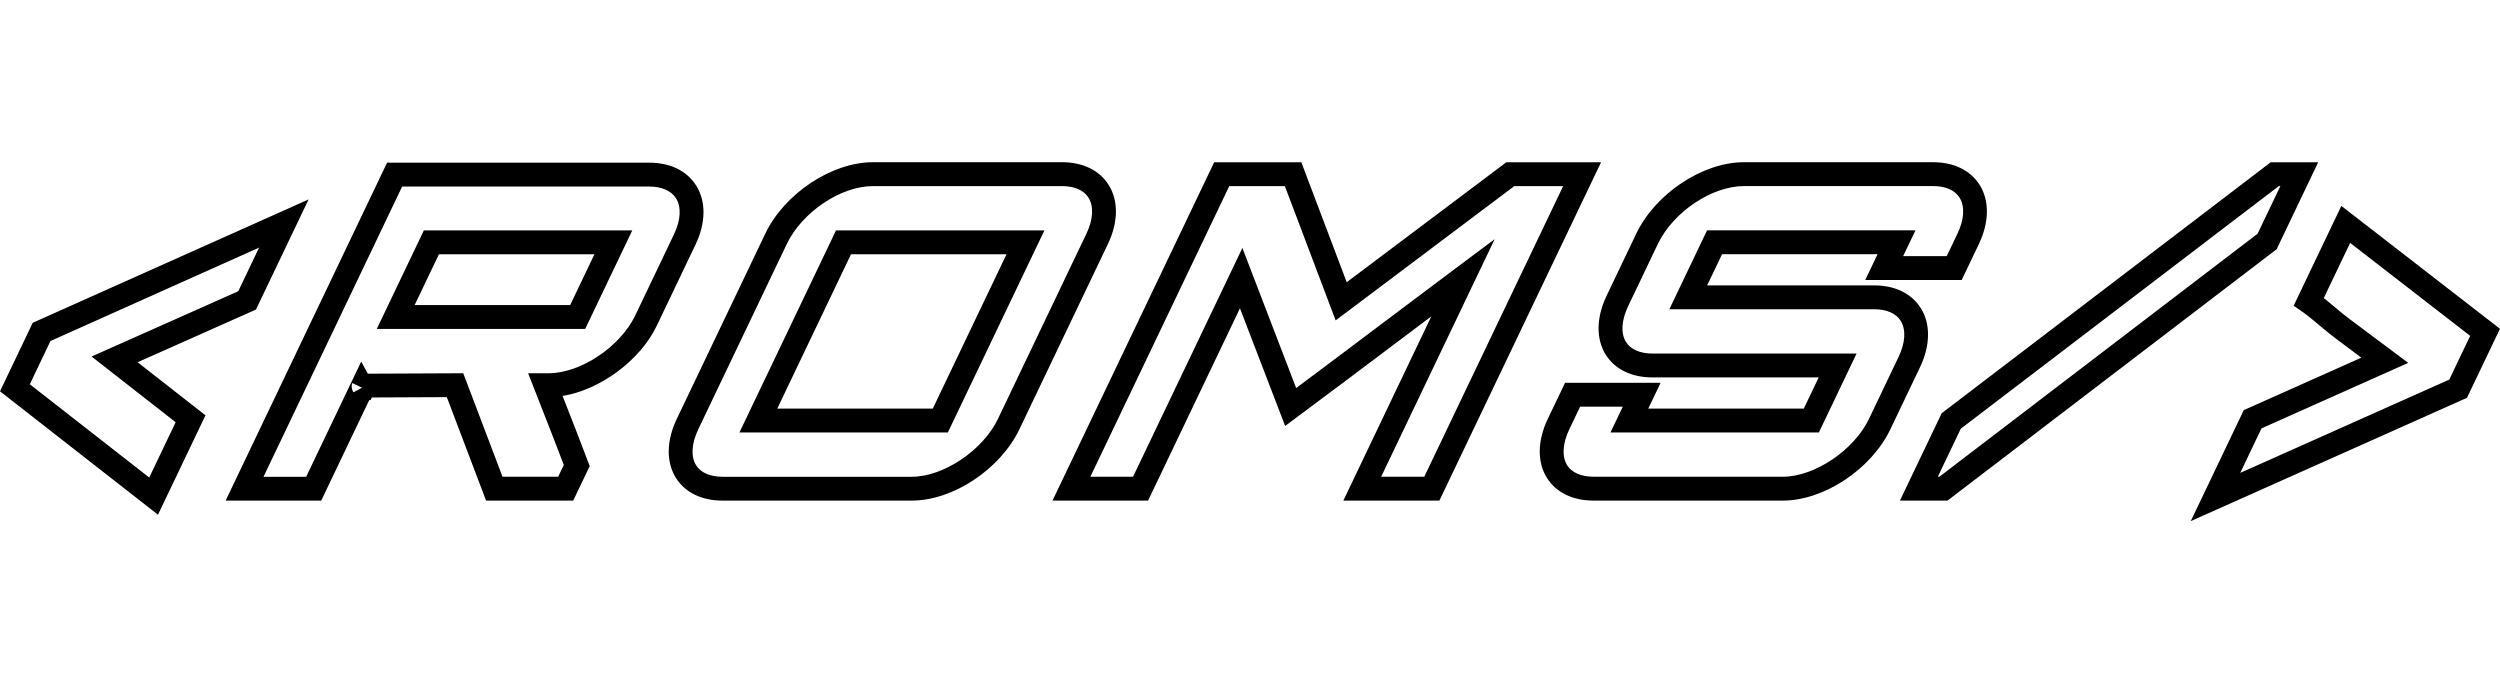
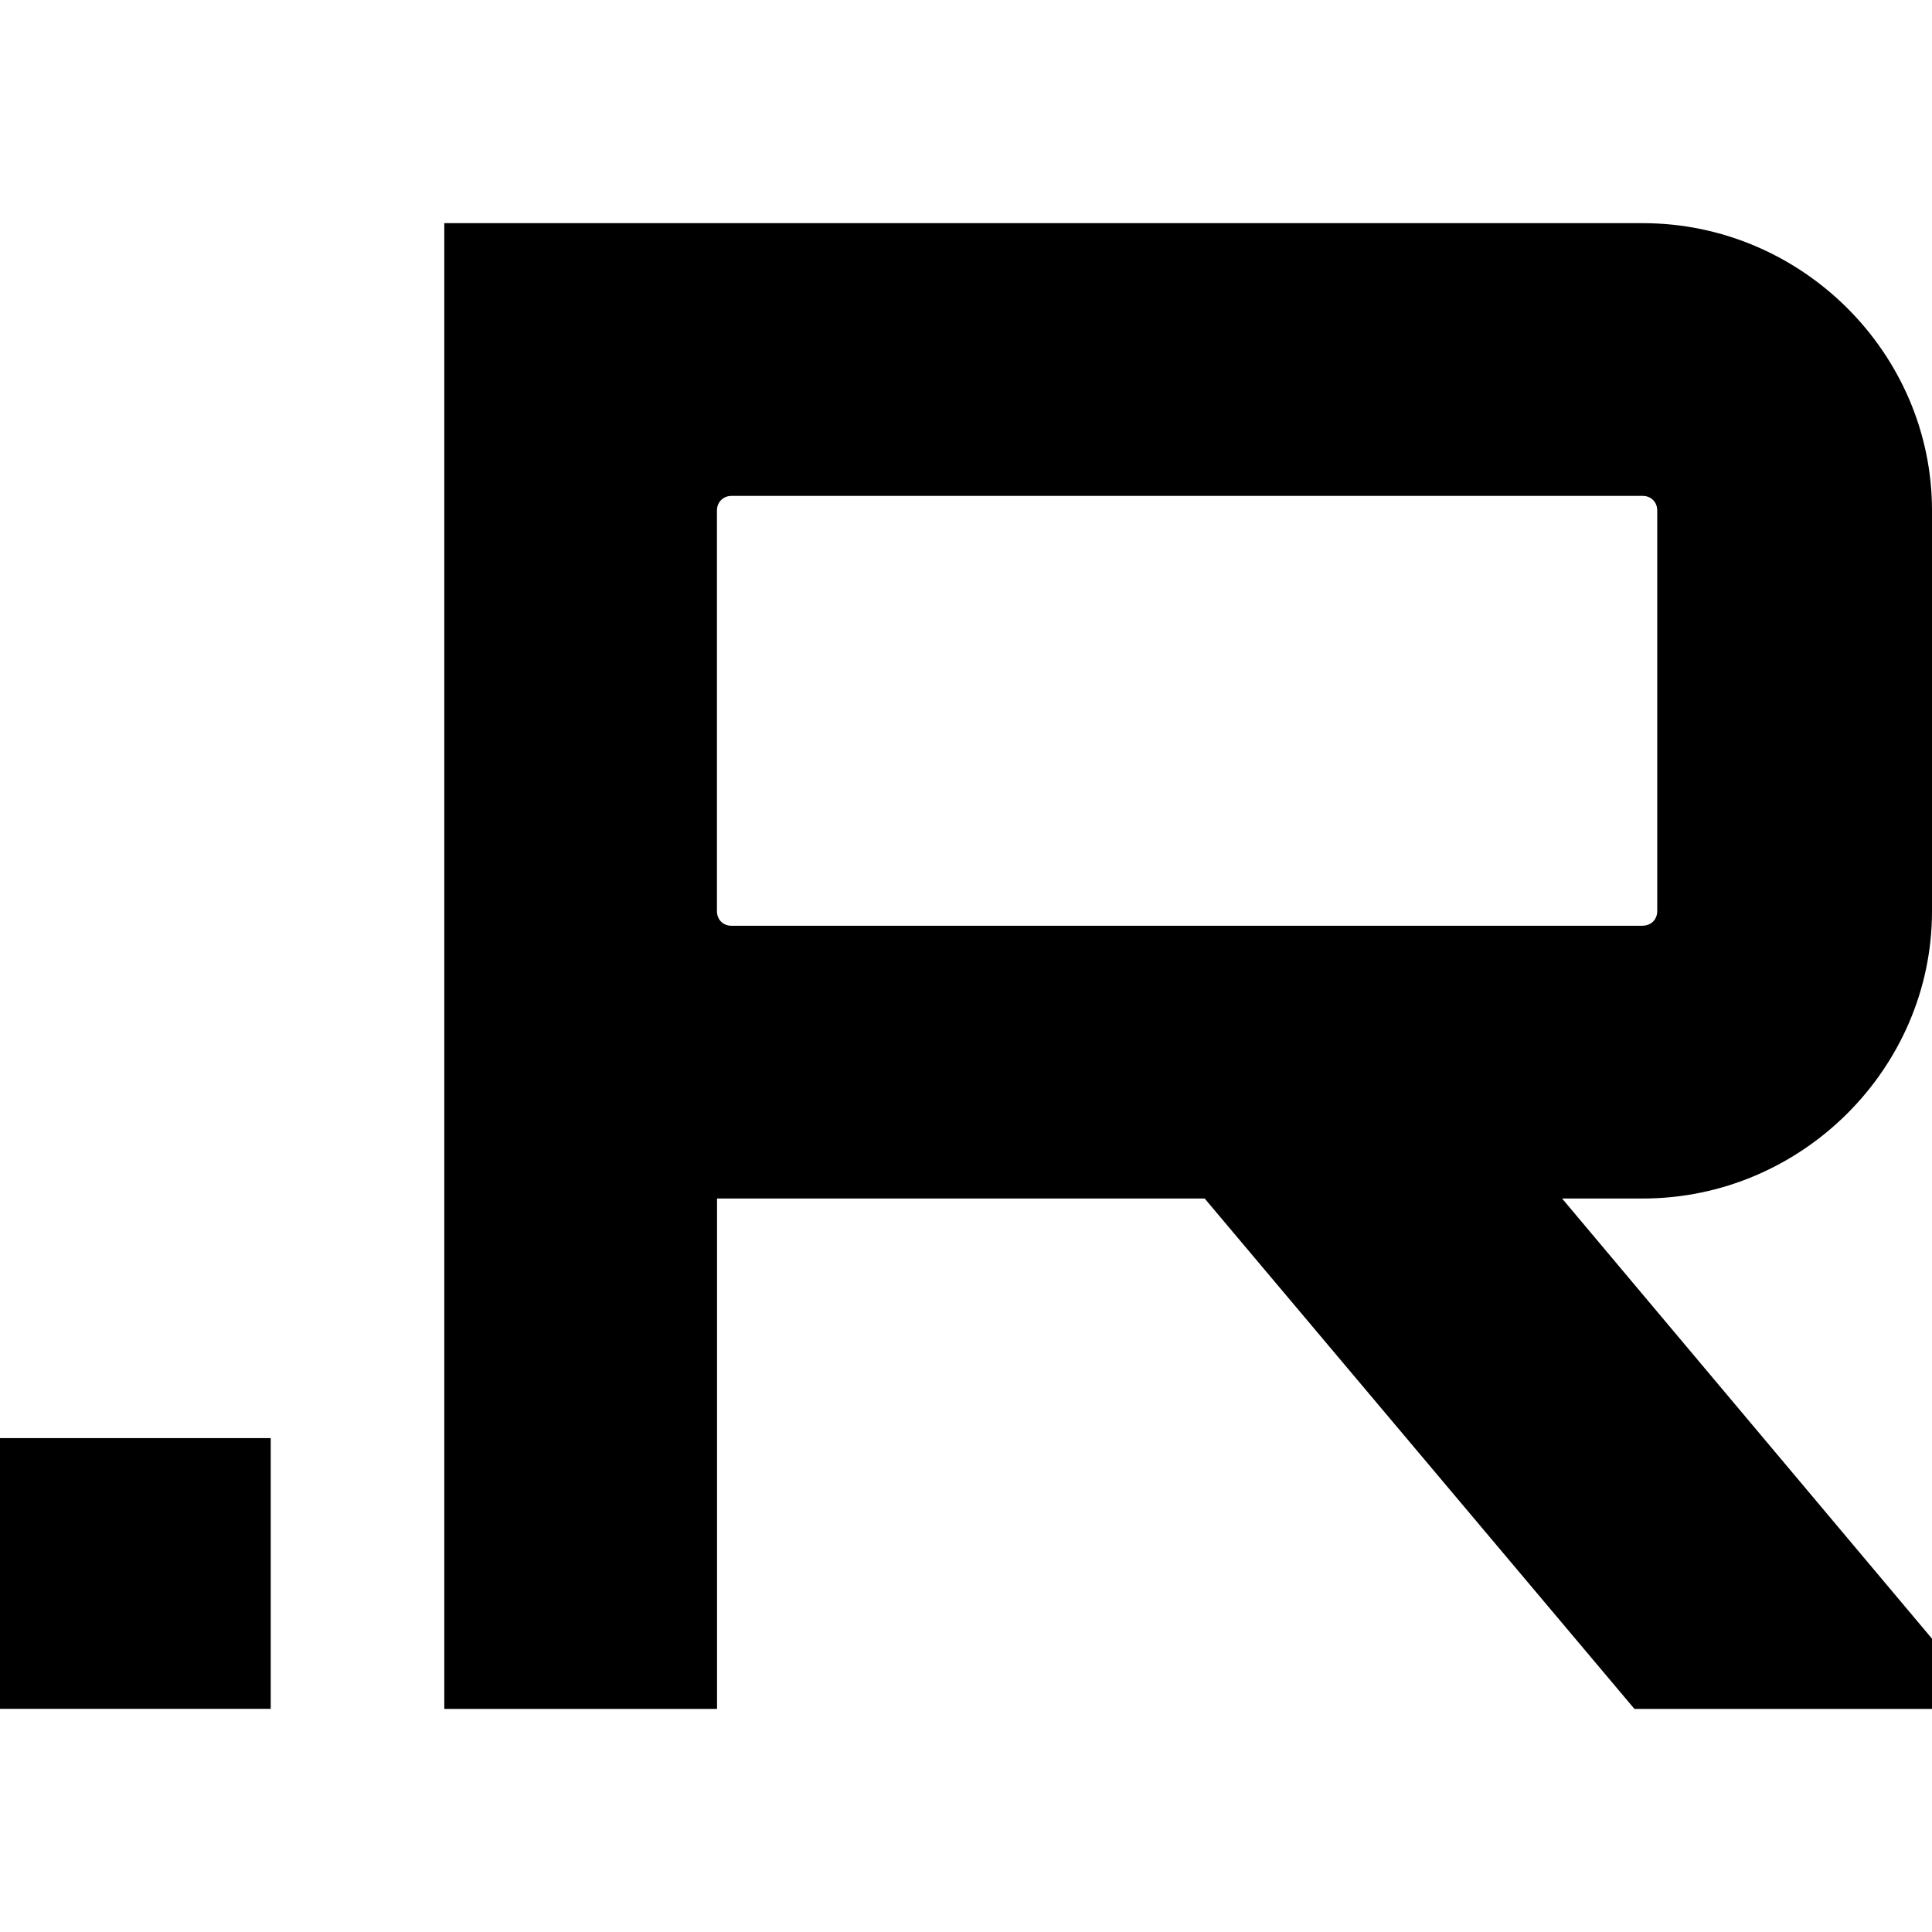
- <svg xmlns="http://www.w3.org/2000/svg" id="Calque_1" width="150" height="41" fill="#000" viewBox="0 0 628.55 90.22">
-   <path d="M39.71,88.61L0,57.59l8.23-17.23L77.59,9.34l-13.23,27.69-29.77,13.25,17.07,13.35-11.94,24.98ZM7.49,55.82l30.03,23.45,6.64-13.9-21.14-16.53,36.88-16.41,5.24-10.97L12.69,44.94l-5.2,10.89Z" />
-   <path d="M144.11,85.07h-21.9l-9.87-26.02-18.85.09-.32.67h-.34l-12.07,25.26h-24.03L97.32.11h65.92c5.27,0,9.45,2.04,11.79,5.75,2.51,3.97,2.45,9.37-.14,14.8l-9.76,20.43c-4.2,8.8-14.29,16.14-23.69,17.67.21.54.43,1.09.64,1.63,1.93,4.91,3.92,9.99,5.73,14.82l.45,1.19-4.15,8.68ZM126.35,79.07h13.98l1.42-2.96c-1.67-4.42-3.48-9.05-5.24-13.53-.72-1.84-1.44-3.66-2.13-5.44l-1.6-4.09h5.17c8.03,0,18-6.66,21.77-14.55l2.71,1.29-2.71-1.29,9.76-20.43c1.69-3.53,1.86-6.82.48-9.01-1.2-1.9-3.58-2.95-6.71-2.95h-62.14l-34.86,72.97h10.73l13.84-28.97,1.65,3.05,24-.11,9.88,26.04ZM88.56,55.52c-.19.42-.27,1.42.31,2.32h0s2.11-1.14,2.11-1.14l.26.12v-.03l-2.68-1.28ZM147.13,41.91h-52.4l11.84-24.78h52.4l-11.84,24.78ZM104.25,35.91h39.1l6.11-12.78h-39.1l-6.11,12.78Z" />
-   <path d="M229.24,85.07h-47.55c-5.26,0-9.43-2.02-11.74-5.69-2.49-3.95-2.42-9.37.21-14.86l22.25-46.57c4.81-10.07,16.7-17.96,27.07-17.96h47.55c5.23,0,9.39,2.03,11.71,5.71,2.5,3.96,2.43,9.37-.18,14.84l-22.25,46.57c-4.81,10.07-16.7,17.96-27.07,17.96ZM219.48,6c-8.11,0-17.82,6.53-21.66,14.55l-22.25,46.57c-1.72,3.59-1.92,6.9-.55,9.07,1.17,1.86,3.54,2.89,6.67,2.89h47.55c7.97,0,17.89-6.66,21.66-14.55l22.25-46.57c1.7-3.57,1.89-6.87.52-9.05-1.18-1.88-3.54-2.91-6.64-2.91h-47.55ZM238.31,67.94h-52.4l24.28-50.81h52.4l-24.28,50.81ZM195.42,61.94h39.1l18.54-38.81h-39.1l-18.54,38.81Z" />
-   <path d="M361.88,85.07h-24.14l22.13-46.33c-3.06,2.3-6.15,4.63-9.25,6.96-8.12,6.11-16.51,12.43-24.34,18.24l-3.17,2.36-11.36-29.58-23.1,48.35h-24.03L305.27,0h21.91l11.41,30.16L378.72,0h23.82l-40.65,85.07ZM347.25,79.07h10.84L393.01,6h-12.29l-44.91,33.76-12.77-33.76h-13.98l-34.92,73.07h10.73l27.49-57.52,13.52,35.22c6.88-5.13,14.11-10.57,21.13-15.86,6.43-4.84,12.84-9.67,19.03-14.29l9.75-7.28-28.54,59.73Z" />
-   <path d="M448.24,85.07h-47.55c-5.26,0-9.43-2.02-11.75-5.69-2.49-3.95-2.42-9.37.21-14.86l4.33-9.06h24.03l-3.1,6.48h39.1l3.75-7.84h-41.78c-5.26,0-9.43-2.02-11.75-5.69-2.49-3.95-2.42-9.37.21-14.86l7.45-15.6c4.81-10.07,16.7-17.96,27.07-17.96h47.55c5.23,0,9.39,2.03,11.71,5.71,2.5,3.96,2.43,9.37-.18,14.84l-4.33,9.06h-24.25l3.1-6.48h-39.1l-3.75,7.84h42c5.23,0,9.39,2.03,11.71,5.71,2.5,3.96,2.43,9.37-.18,14.84l-7.45,15.6c-4.81,10.07-16.7,17.96-27.07,17.96ZM397.27,61.46l-2.7,5.65c-1.72,3.59-1.92,6.9-.55,9.07,1.17,1.86,3.54,2.89,6.67,2.89h47.55c7.97,0,17.89-6.66,21.66-14.55l7.45-15.6c1.71-3.57,1.89-6.87.52-9.05-1.18-1.88-3.54-2.91-6.64-2.91h-51.52l9.48-19.84h52.4l-3.1,6.48h10.96l2.7-5.65c1.71-3.57,1.89-6.87.52-9.05-1.18-1.88-3.54-2.91-6.64-2.91h-47.55c-8.11,0-17.82,6.53-21.66,14.55l-7.45,15.6c-1.72,3.59-1.92,6.9-.55,9.07,1.17,1.86,3.54,2.89,6.67,2.89h51.29l-9.48,19.84h-52.4l3.1-6.48h-10.73Z" />
-   <path d="M489.62,85.07h-11.94l10.5-21.97L570.9,0h11.94l-10.44,21.86-82.78,63.22ZM487.2,79.07h.39l80.02-61.11,5.72-11.97h-.39l-79.96,61-5.77,12.08Z" />
-   <path d="M550.8,90.22l13.33-27.9,29.55-13.19-6.48-4.85c-1.34-1-2.72-2.15-4.05-3.27-1.56-1.31-3.03-2.54-4.38-3.48l-2.1-1.45,11.99-25.1,39.88,30.89-8.29,17.35-69.46,31.01ZM568.59,66.9l-5.35,11.2,52.56-23.46,5.25-10.99-30.18-23.37-6.62,13.86c.92.73,1.85,1.51,2.76,2.28,1.26,1.06,2.57,2.15,3.78,3.05l14.68,10.97-36.87,16.46Z" />
+ <svg xmlns="http://www.w3.org/2000/svg" id="Calque_1" height="30" width="30" fill="#000" viewBox="0 0 210.38 161.78">
+   <path d="M29.48,161.78H0v-29.48h29.48v29.48Z" />
+   <path d="M210.38,74.93c0,17.1-14.18,31.28-31.5,31.28h-8.78l40.28,47.93v7.65h-32.4l-46.8-55.58h-53.1v55.58h-29.7V0h130.5c17.33,0,31.5,14.18,31.5,31.28v43.65ZM178.88,76.5c.9,0,1.58-.67,1.58-1.58V31.28c0-.9-.67-1.58-1.58-1.58h-99.23c-.9,0-1.58.68-1.58,1.58v43.65c0,.9.67,1.58,1.58,1.58h99.23Z" />
</svg>
